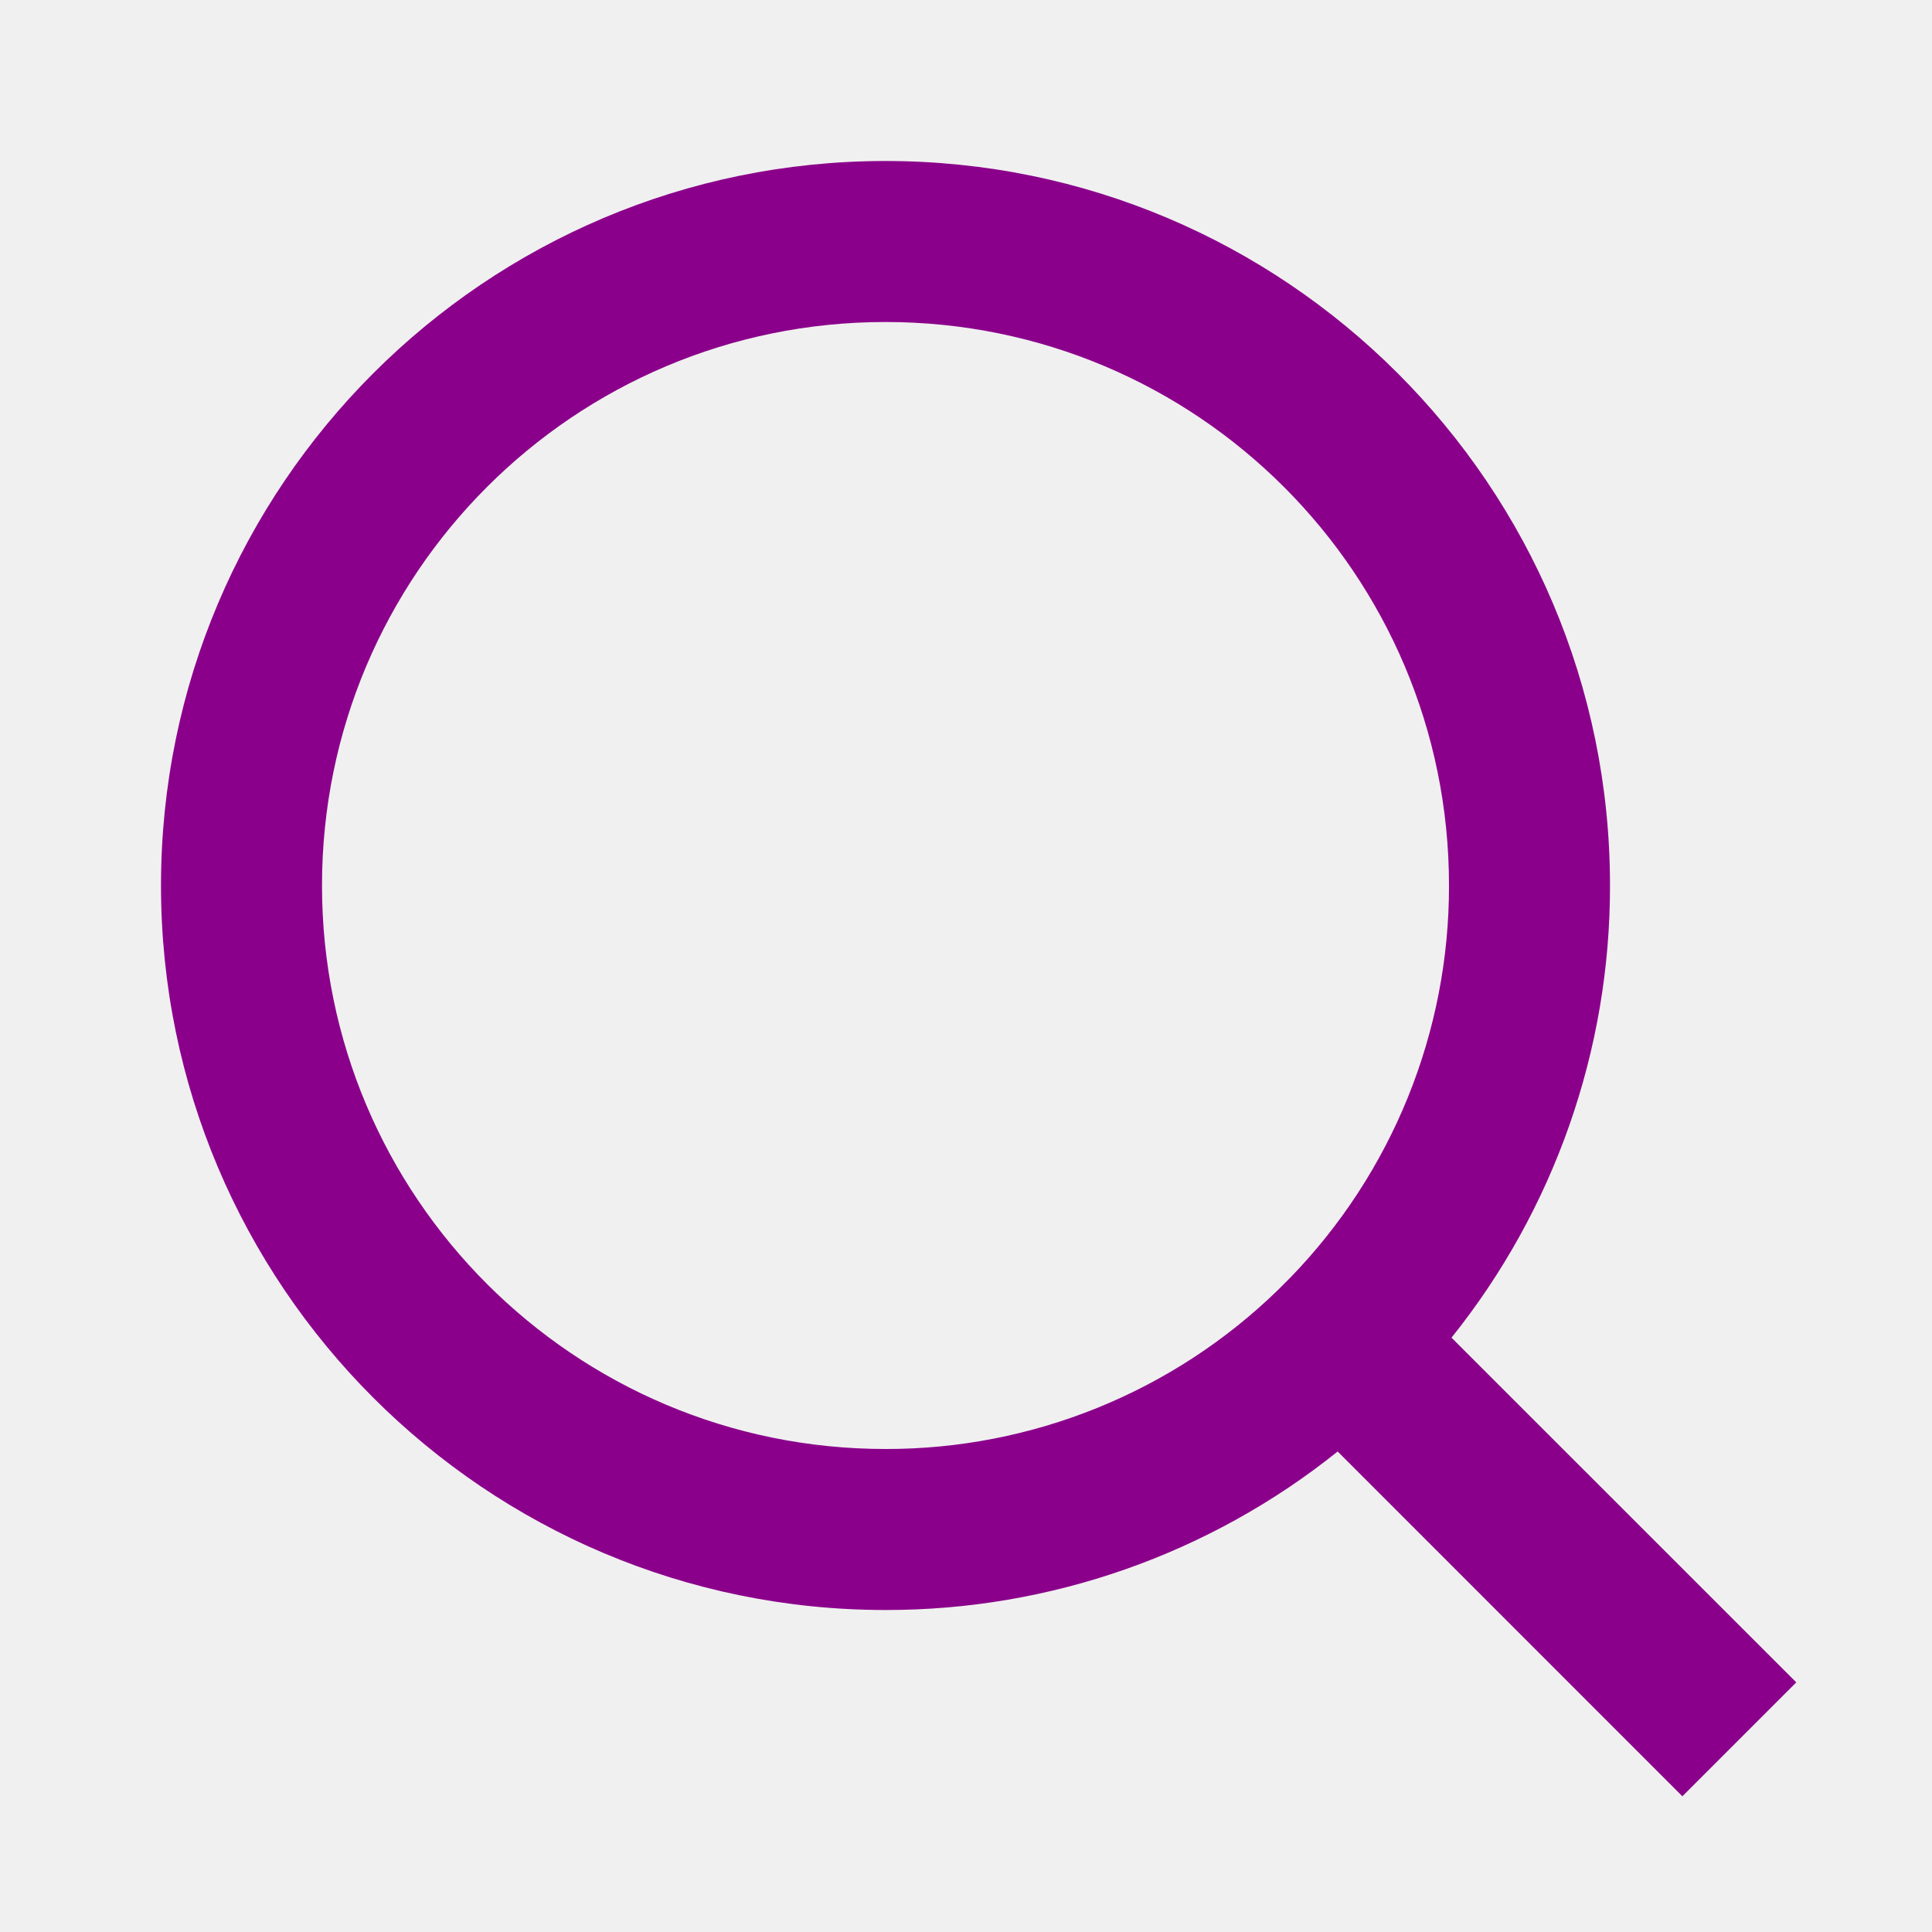
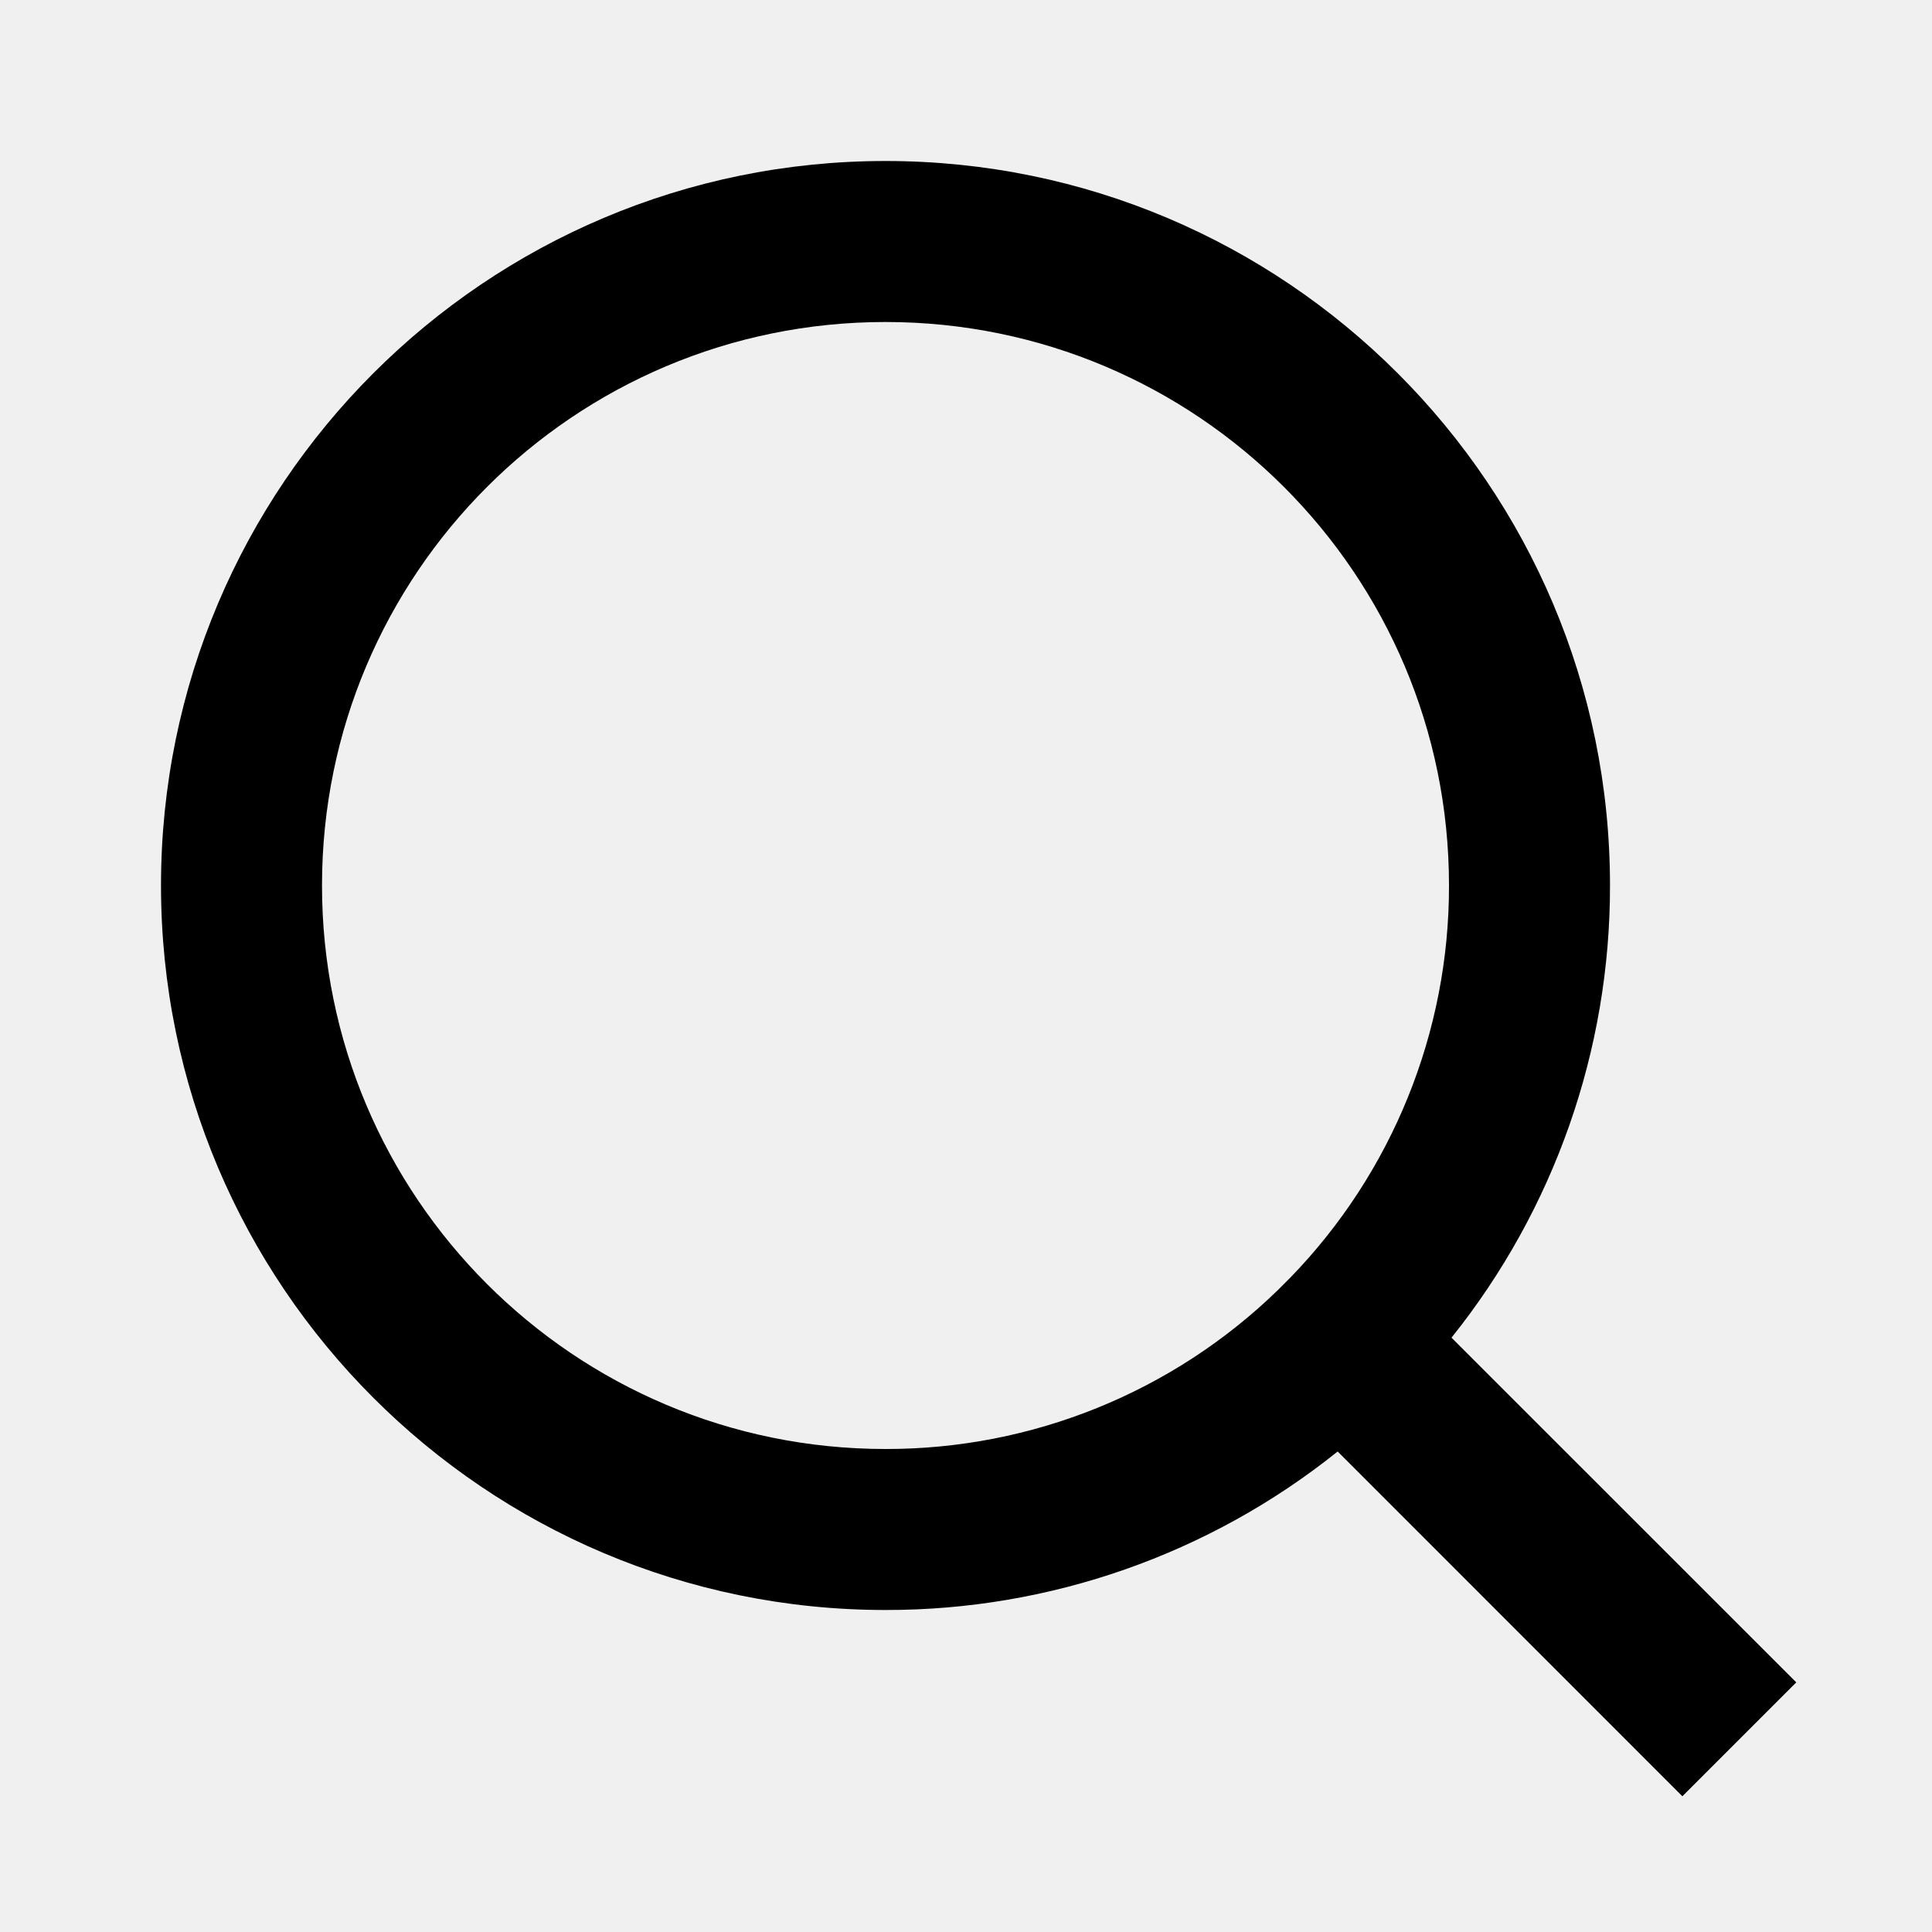
<svg xmlns="http://www.w3.org/2000/svg" width="24" height="24" viewBox="0 0 24 24" fill="none">
  <g clip-path="url(#clip0_9536_9)">
-     <path d="M18.031 16.617L22.314 20.899L20.899 22.314L16.617 18.031C15.024 19.308 13.042 20.003 11 20C6.032 20 2 15.968 2 11C2 6.032 6.032 2 11 2C15.968 2 20 6.032 20 11C20.003 13.042 19.308 15.024 18.031 16.617ZM16.025 15.875C17.294 14.57 18.003 12.82 18 11C18 7.132 14.867 4 11 4C7.132 4 4 7.132 4 11C4 14.867 7.132 18 11 18C12.82 18.003 14.57 17.294 15.875 16.025L16.025 15.875Z" fill="#8B008B" />
+     <path d="M18.031 16.617L22.314 20.899L20.899 22.314L16.617 18.031C15.024 19.308 13.042 20.003 11 20C6.032 20 2 15.968 2 11C2 6.032 6.032 2 11 2C15.968 2 20 6.032 20 11C20.003 13.042 19.308 15.024 18.031 16.617ZM16.025 15.875C17.294 14.57 18.003 12.82 18 11C18 7.132 14.867 4 11 4C7.132 4 4 7.132 4 11C4 14.867 7.132 18 11 18C12.82 18.003 14.57 17.294 15.875 16.025L16.025 15.875Z" fill="currentColor" />
  </g>
  <defs>
    <clipPath id="clip0_9536_9">
      <rect width="24" height="24" fill="white" />
    </clipPath>
  </defs>
</svg>
